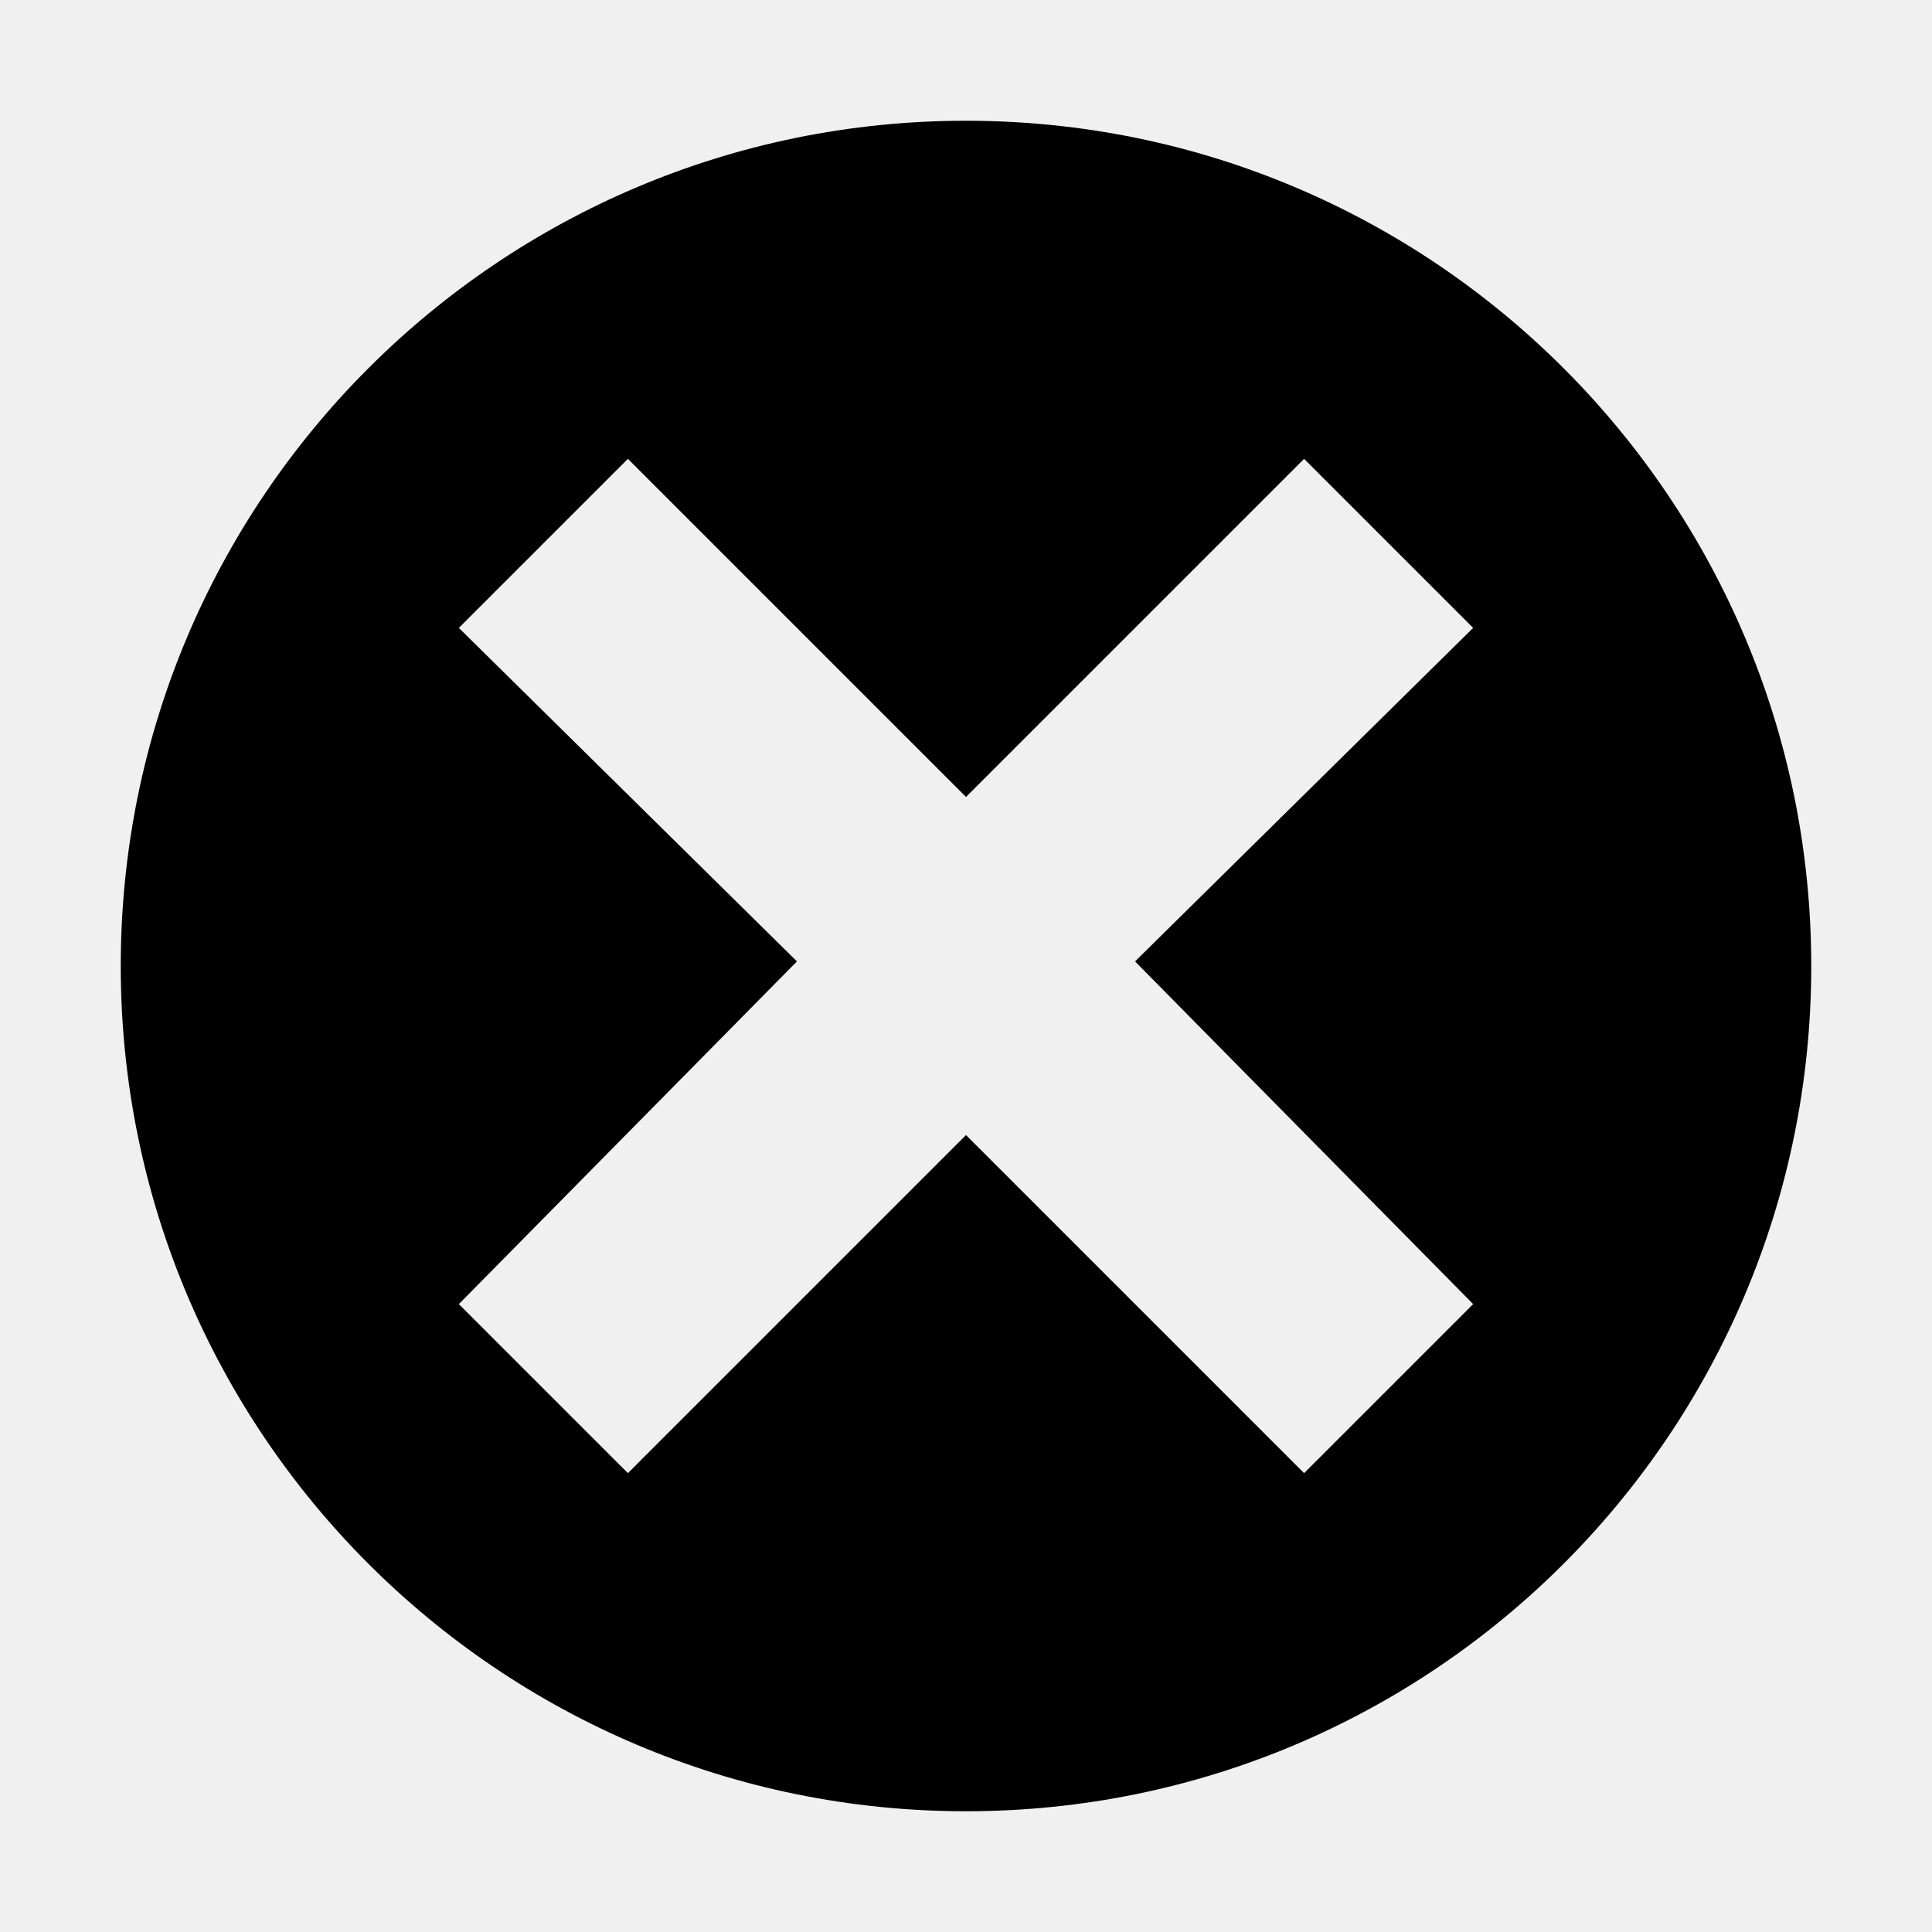
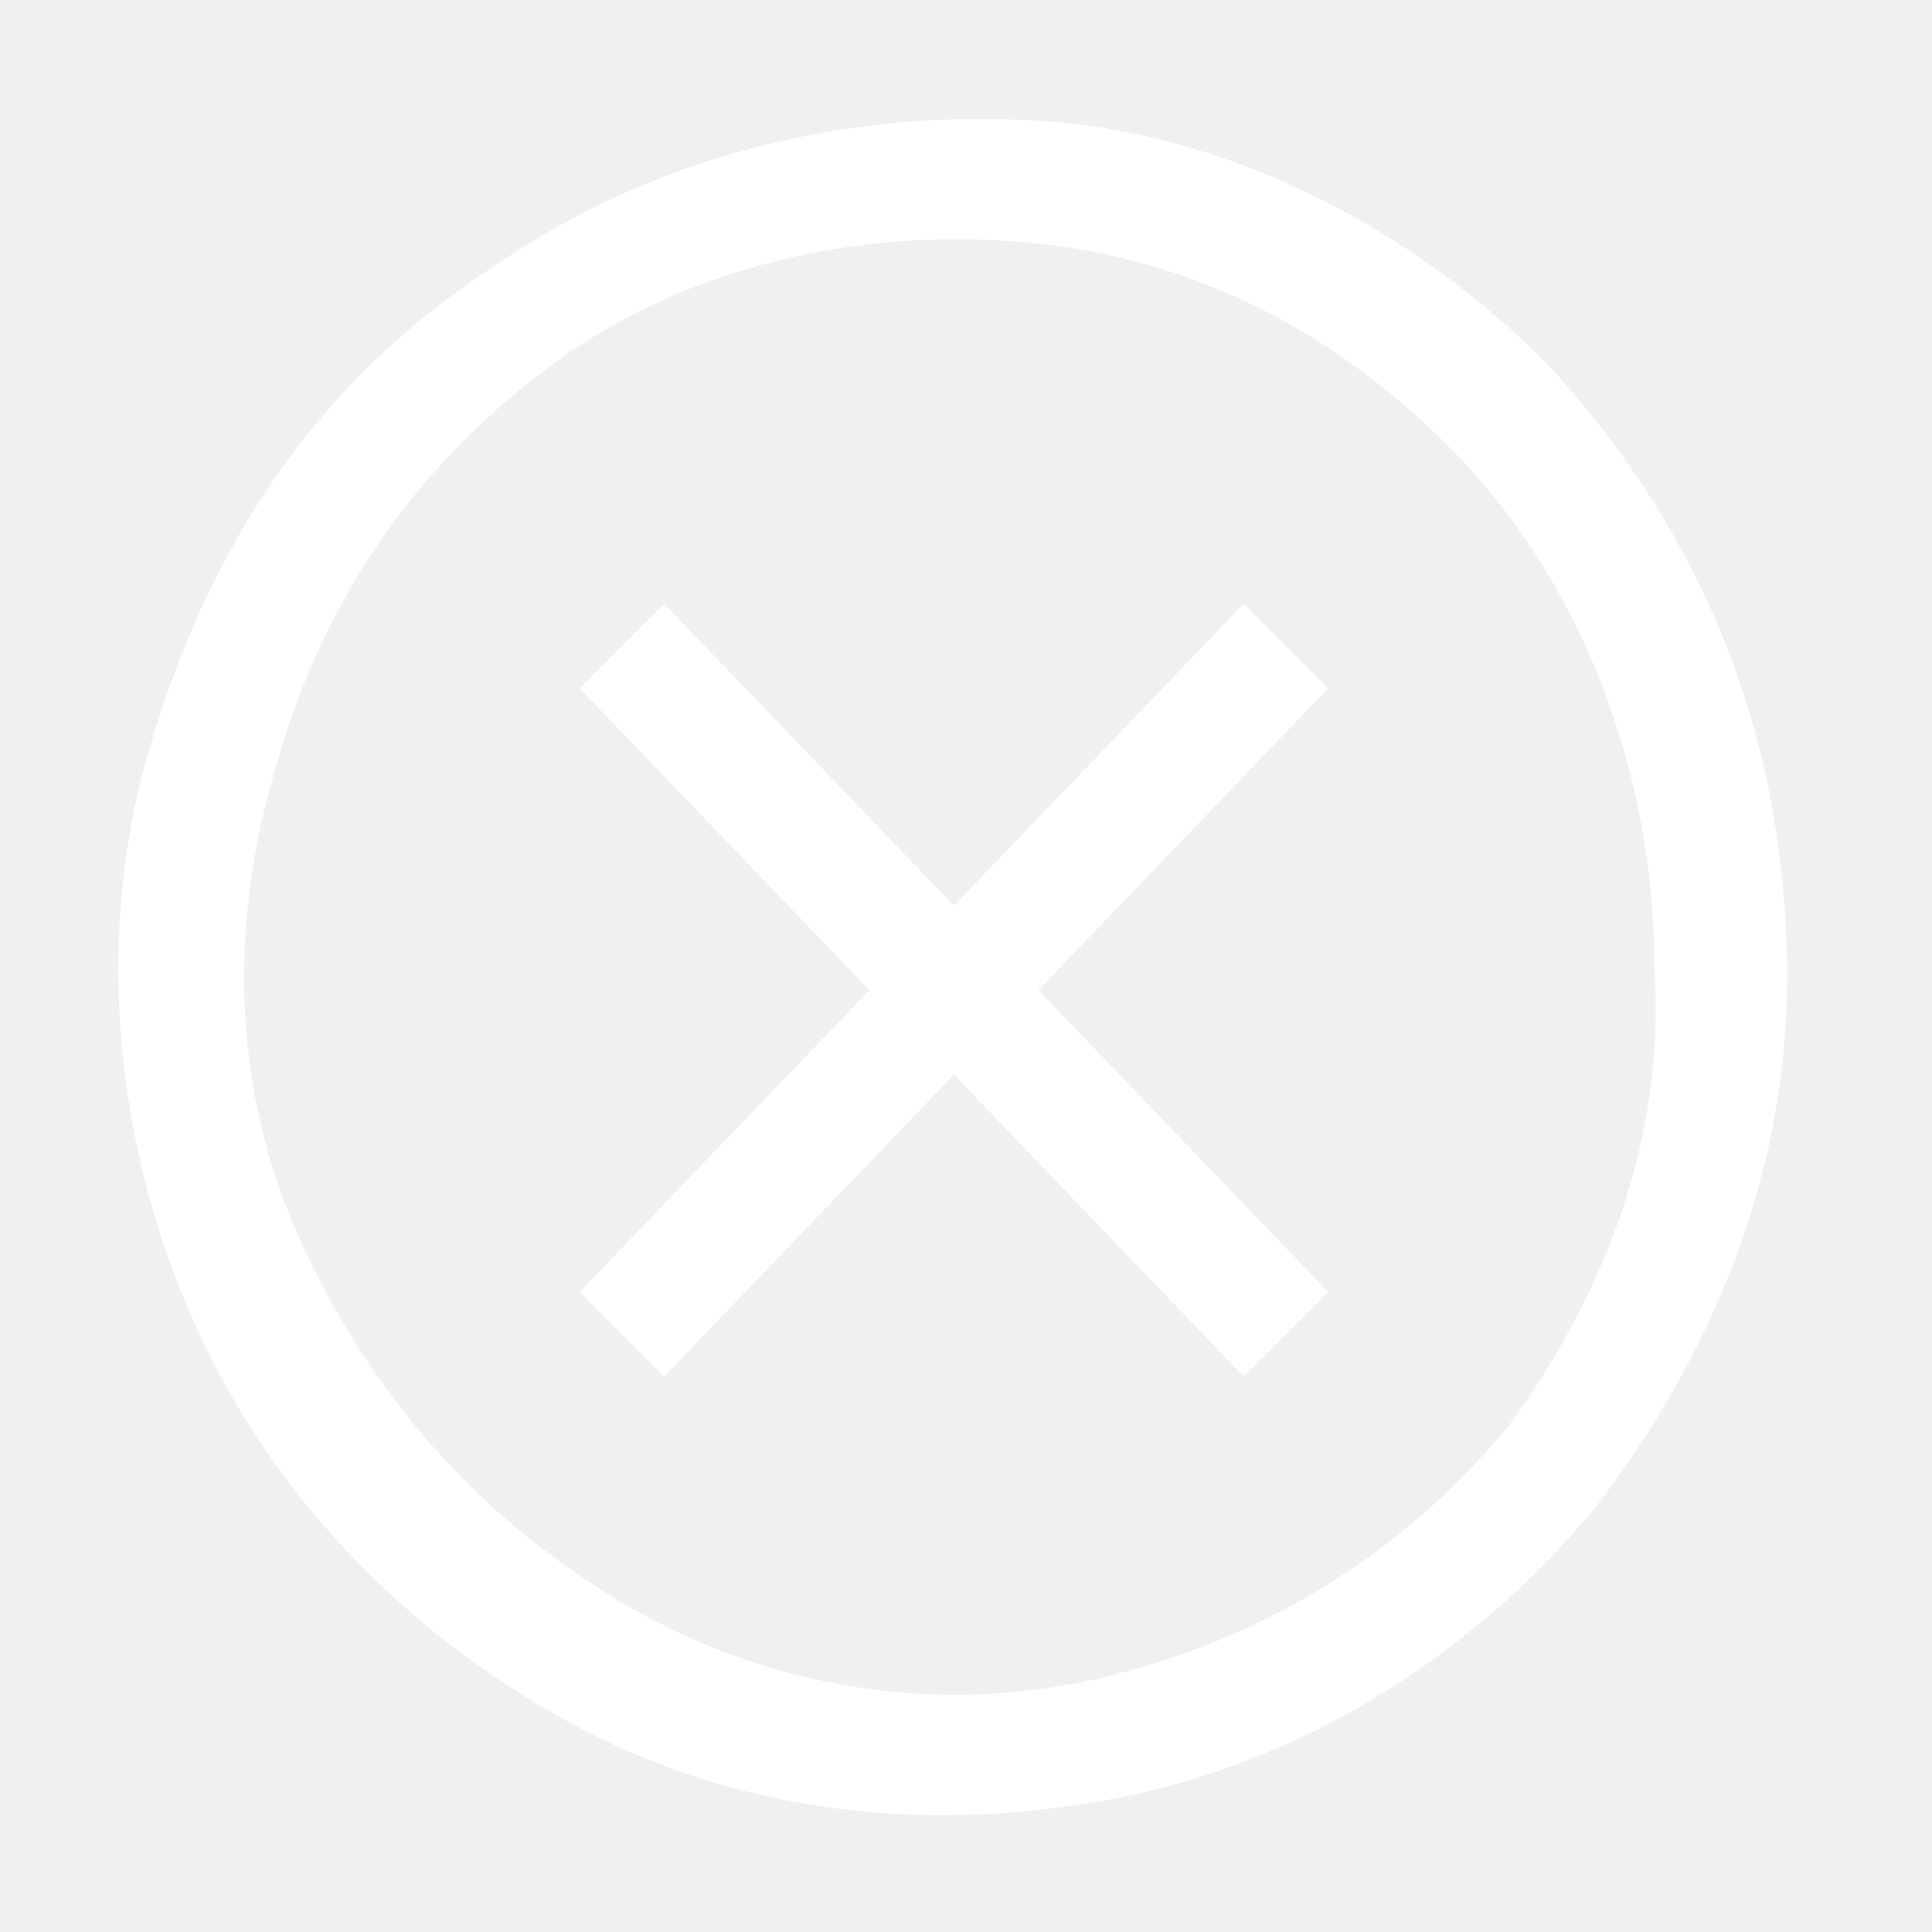
<svg xmlns="http://www.w3.org/2000/svg" width="16" height="16" viewBox="0 0 16 16" fill="none">
-   <path fill-rule="evenodd" clip-rule="evenodd" d="M8 1C4.134 1 1 4.134 1 8C1 11.866 4.134 15 8 15C11.866 15 15 11.866 15 8C15 4.134 11.866 1 8 1ZM12.2 10.8L10.8 12.2L8 9.4L5.2 12.2L3.8 10.8L6.6 7.962L3.8 5.2L5.2 3.8L8 6.6L10.8 3.8L12.2 5.2L9.4 7.962L12.2 10.8Z" fill="black" />
+   <path fill-rule="evenodd" clip-rule="evenodd" d="M8.6 1C10.2 1.1 11.7 1.9 12.8 3C14.1 4.4 14.8 6.1 14.8 8.1C14.8 9.7 14.2 11.2 13.2 12.5C12.2 13.7 10.8 14.6 9.2 14.9C7.6 15.2 6 15 4.6 14.2C3.2 13.4 2.1 12.2 1.5 10.7C0.9 9.2 0.8 7.5 1.3 6C1.8 4.4 2.7 3.1 4.1 2.2C5.4 1.3 7 0.9 8.6 1ZM9.1 13.9C10.4 13.6 11.6 12.9 12.5 11.8C13.3 10.7 13.8 9.4 13.7 8C13.7 6.4 13.1 4.8 12 3.7C11 2.7 9.8 2.1 8.4 2C7.1 1.9 5.7 2.2 4.6 3C3.5 3.8 2.7 4.9 2.3 6.3C1.9 7.6 1.9 9 2.5 10.3C3.1 11.6 4 12.6 5.2 13.3C6.4 14 7.8 14.2 9.1 13.9ZM7.9 7.5L10.3 5L11 5.7L8.6 8.2L11 10.7L10.3 11.4L7.9 8.9L5.5 11.4L4.8 10.7L7.2 8.2L4.8 5.7L5.5 5L7.9 7.5Z" fill="white" />
</svg>
